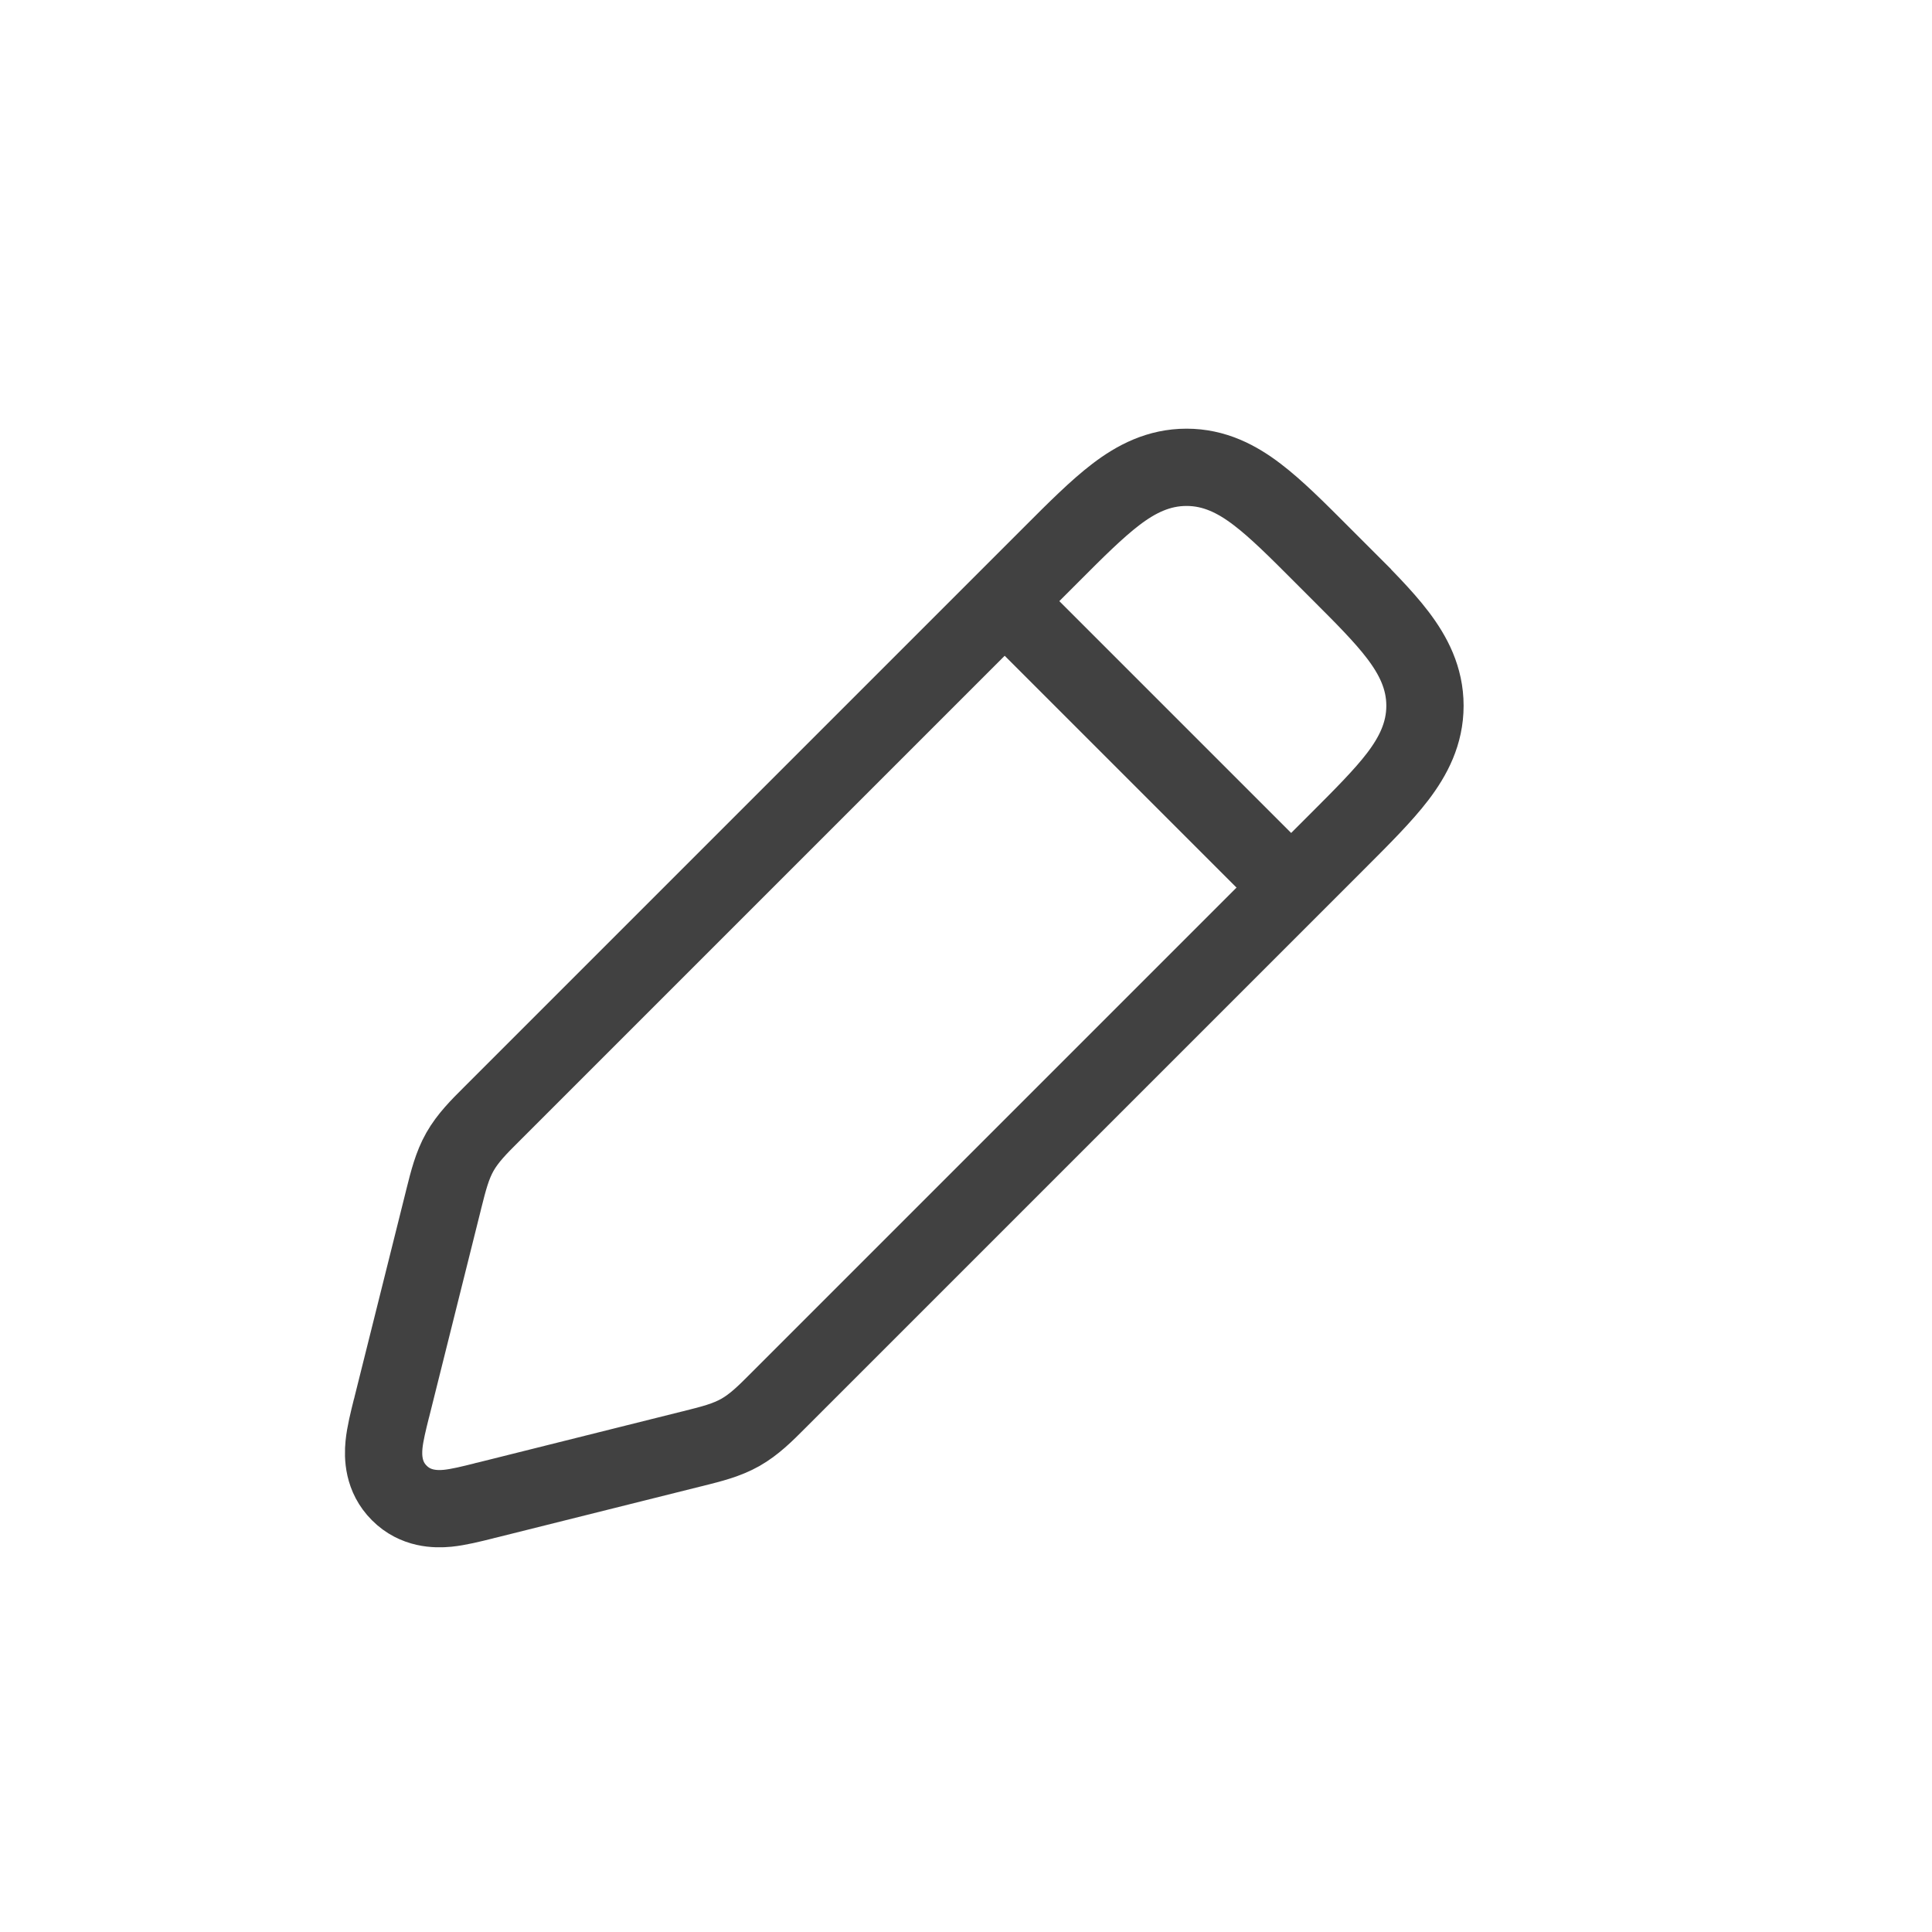
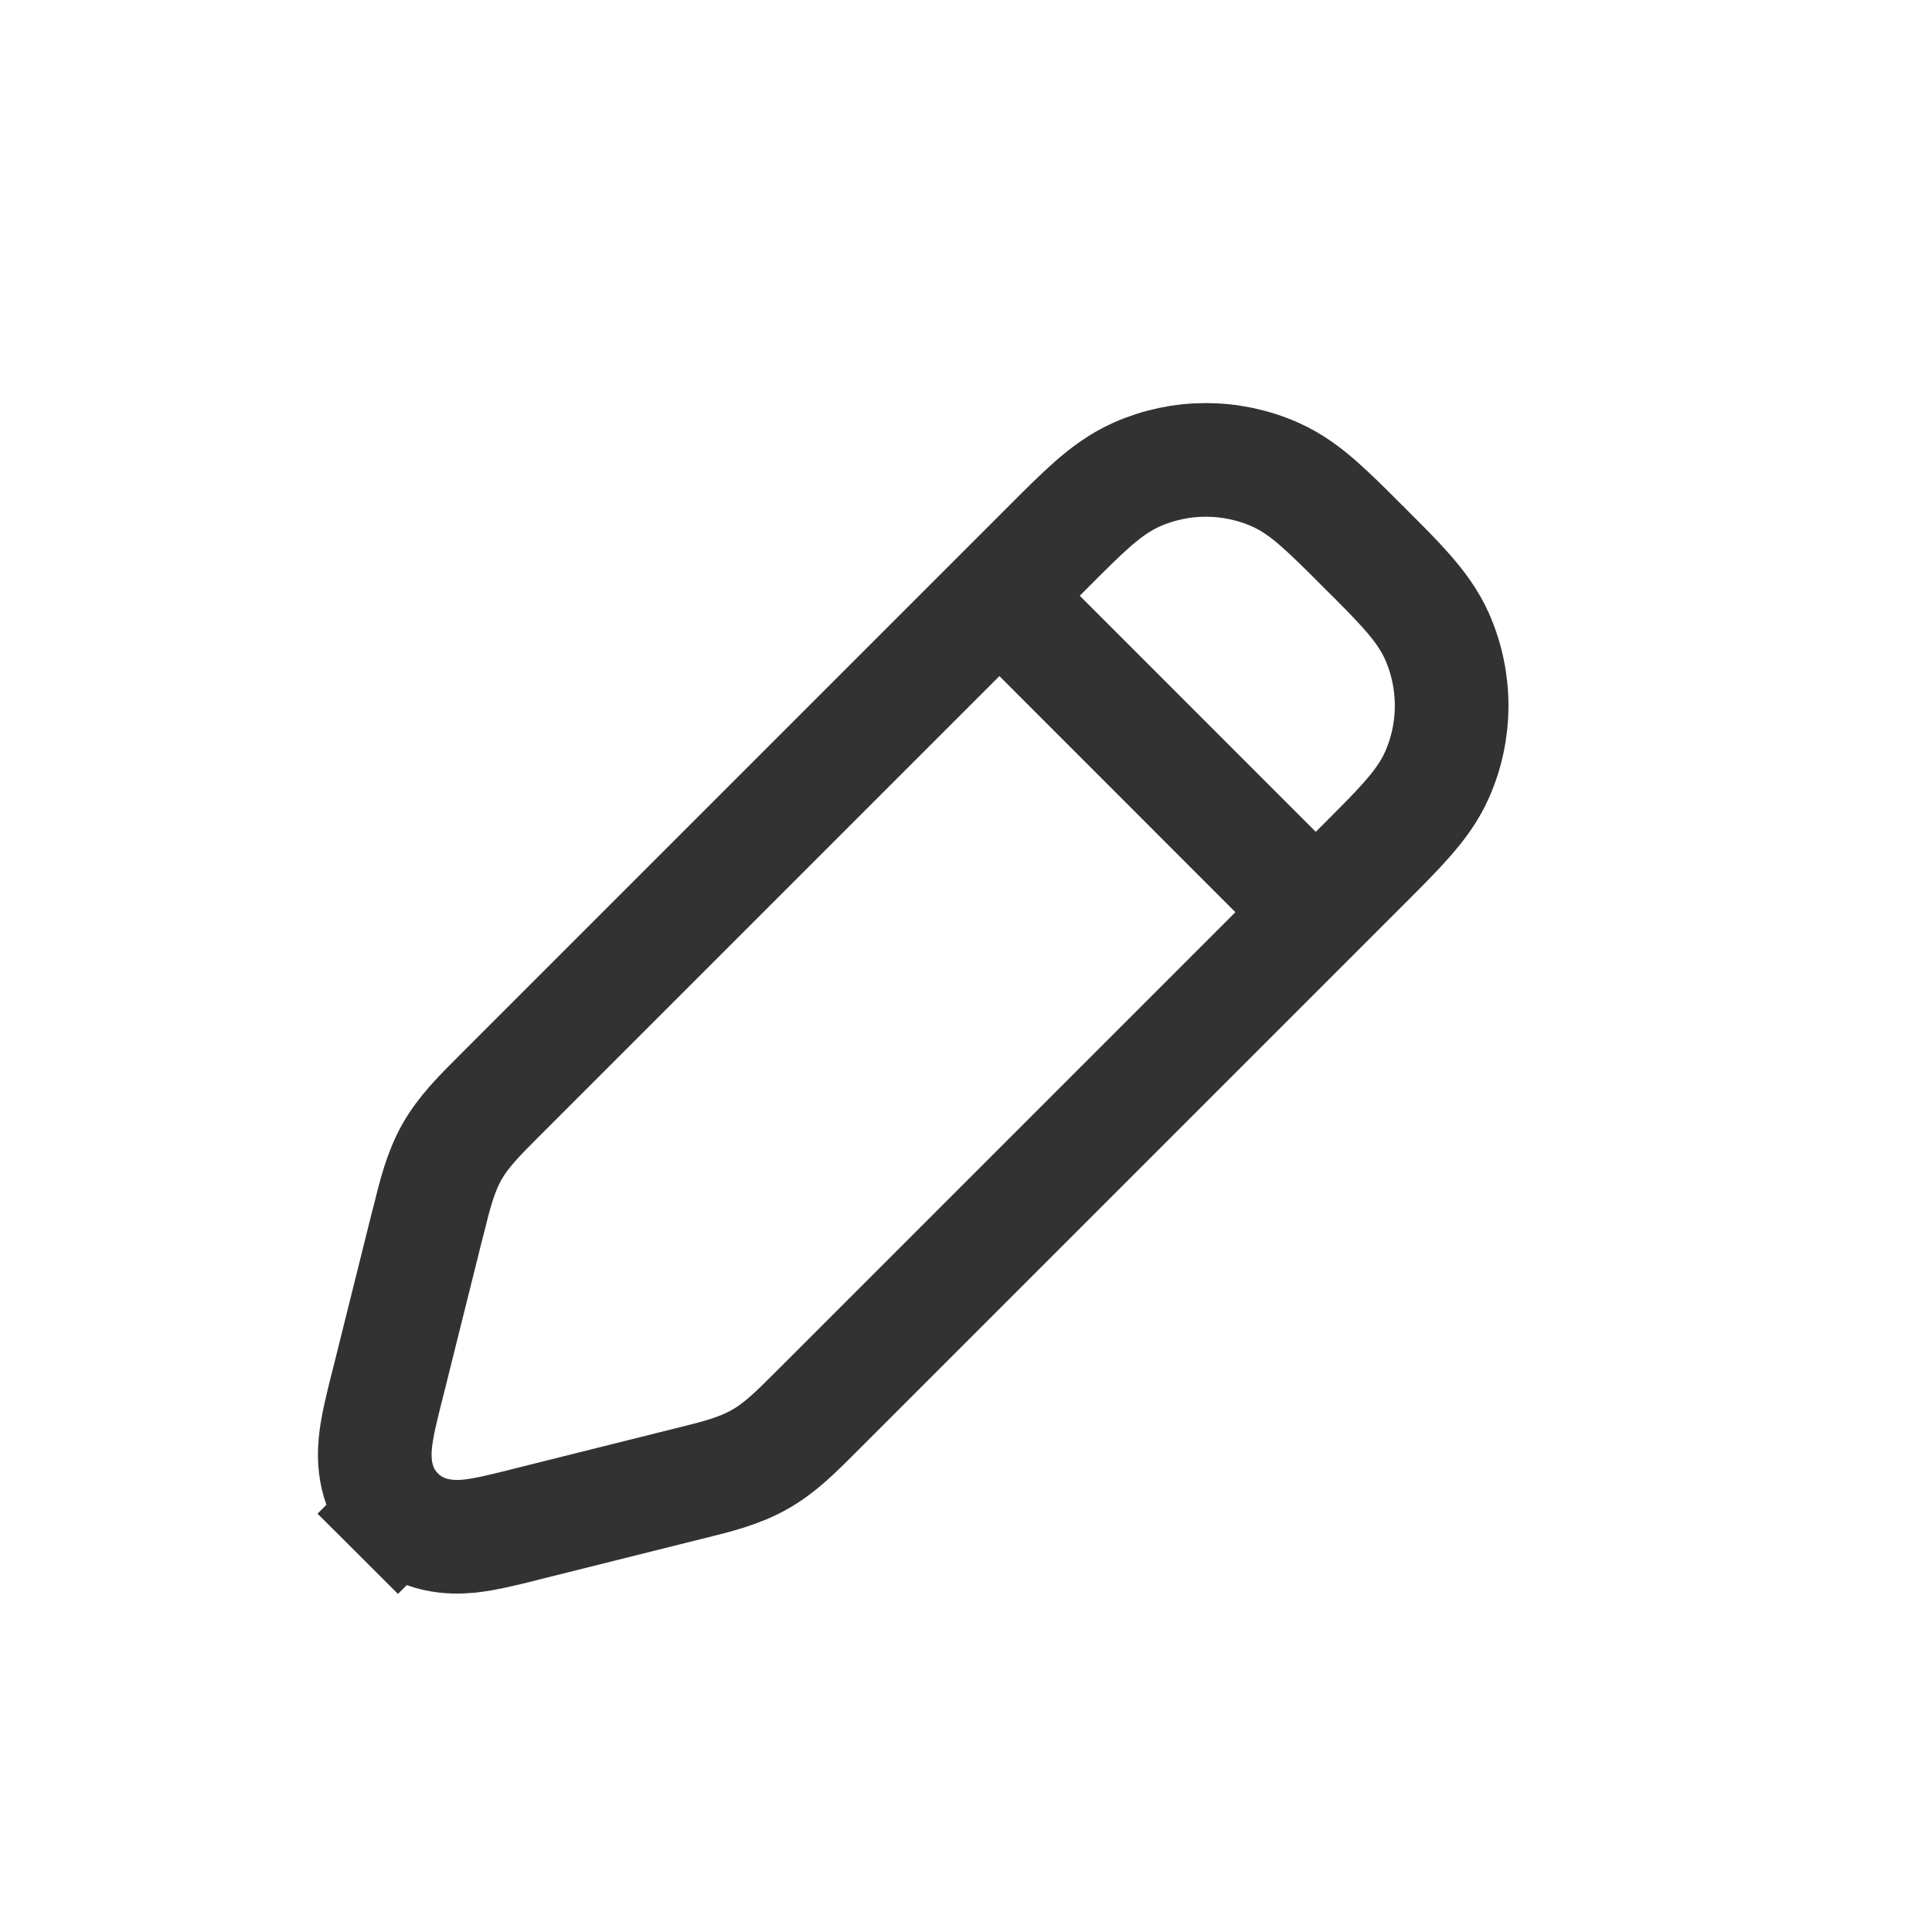
- <svg xmlns="http://www.w3.org/2000/svg" width="25" height="25" viewBox="0 0 25 25" fill="none">
-   <path d="M17.293 7.365L16.939 7.718L17.293 7.365L17.121 7.193L17.098 7.17C16.785 6.856 16.515 6.586 16.269 6.399C16.006 6.198 15.714 6.047 15.354 6.047C14.993 6.047 14.701 6.198 14.438 6.399C14.193 6.586 13.922 6.856 13.609 7.17L13.586 7.193L6.392 14.387C6.381 14.398 6.37 14.409 6.359 14.42C6.196 14.582 6.053 14.726 5.951 14.905C5.85 15.084 5.801 15.281 5.745 15.504C5.742 15.518 5.738 15.533 5.734 15.549L5.071 18.203C5.068 18.212 5.066 18.22 5.064 18.229C5.025 18.386 4.983 18.553 4.969 18.694C4.954 18.849 4.957 19.11 5.167 19.319C5.376 19.529 5.637 19.532 5.792 19.517C5.933 19.503 6.1 19.461 6.257 19.422C6.265 19.42 6.274 19.418 6.283 19.415L6.283 19.415L6.305 19.41L6.305 19.41L8.937 18.752C8.952 18.748 8.967 18.744 8.982 18.741C9.205 18.685 9.402 18.636 9.581 18.535C9.76 18.433 9.904 18.29 10.066 18.127C10.077 18.116 10.088 18.105 10.099 18.094L17.293 10.9L17.293 10.9L17.316 10.877C17.63 10.563 17.9 10.293 18.087 10.048C18.287 9.785 18.439 9.493 18.439 9.132C18.439 8.772 18.287 8.48 18.087 8.217C17.9 7.971 17.63 7.701 17.316 7.388L17.293 7.365Z" stroke="#414141" />
-   <path d="M12.854 7.632L16.854 11.632" stroke="#414141" />
+ <svg xmlns="http://www.w3.org/2000/svg" width="17" height="17" viewBox="0 0 17 17" fill="none">
+   <path d="M3.501 13.319L3.854 12.966L3.501 13.319C3.71 13.528 3.971 13.532 4.126 13.517C4.266 13.503 4.434 13.461 4.591 13.422C4.599 13.42 4.608 13.418 4.617 13.415L6.041 13.059C6.056 13.056 6.071 13.052 6.086 13.048C6.308 12.993 6.505 12.944 6.685 12.842C6.864 12.741 7.007 12.597 7.169 12.435C7.18 12.424 7.191 12.413 7.202 12.402L11.995 7.609L11.995 7.609L12.003 7.601L12.003 7.601L12.013 7.591C12.159 7.445 12.284 7.32 12.381 7.209C12.483 7.093 12.578 6.968 12.645 6.817C12.816 6.43 12.816 5.988 12.645 5.601C12.578 5.45 12.483 5.325 12.381 5.209C12.284 5.098 12.159 4.973 12.013 4.828L12.003 4.817L12.003 4.817L11.992 4.807C11.847 4.661 11.721 4.536 11.611 4.439C11.495 4.336 11.37 4.242 11.219 4.175C10.831 4.004 10.39 4.004 10.003 4.175C9.852 4.242 9.727 4.336 9.61 4.439C9.5 4.536 9.374 4.661 9.229 4.807L9.219 4.817L4.418 9.618C4.407 9.629 4.396 9.64 4.385 9.651C4.223 9.813 4.079 9.956 3.977 10.135C3.876 10.314 3.827 10.511 3.772 10.734C3.768 10.749 3.764 10.764 3.76 10.779L3.405 12.203C3.402 12.211 3.4 12.22 3.398 12.229C3.359 12.386 3.317 12.553 3.303 12.694C3.288 12.849 3.291 13.11 3.501 13.319Z" stroke="#323232" />
+   <path d="M8.684 5.132L11.35 7.799" stroke="#323232" />
</svg>
